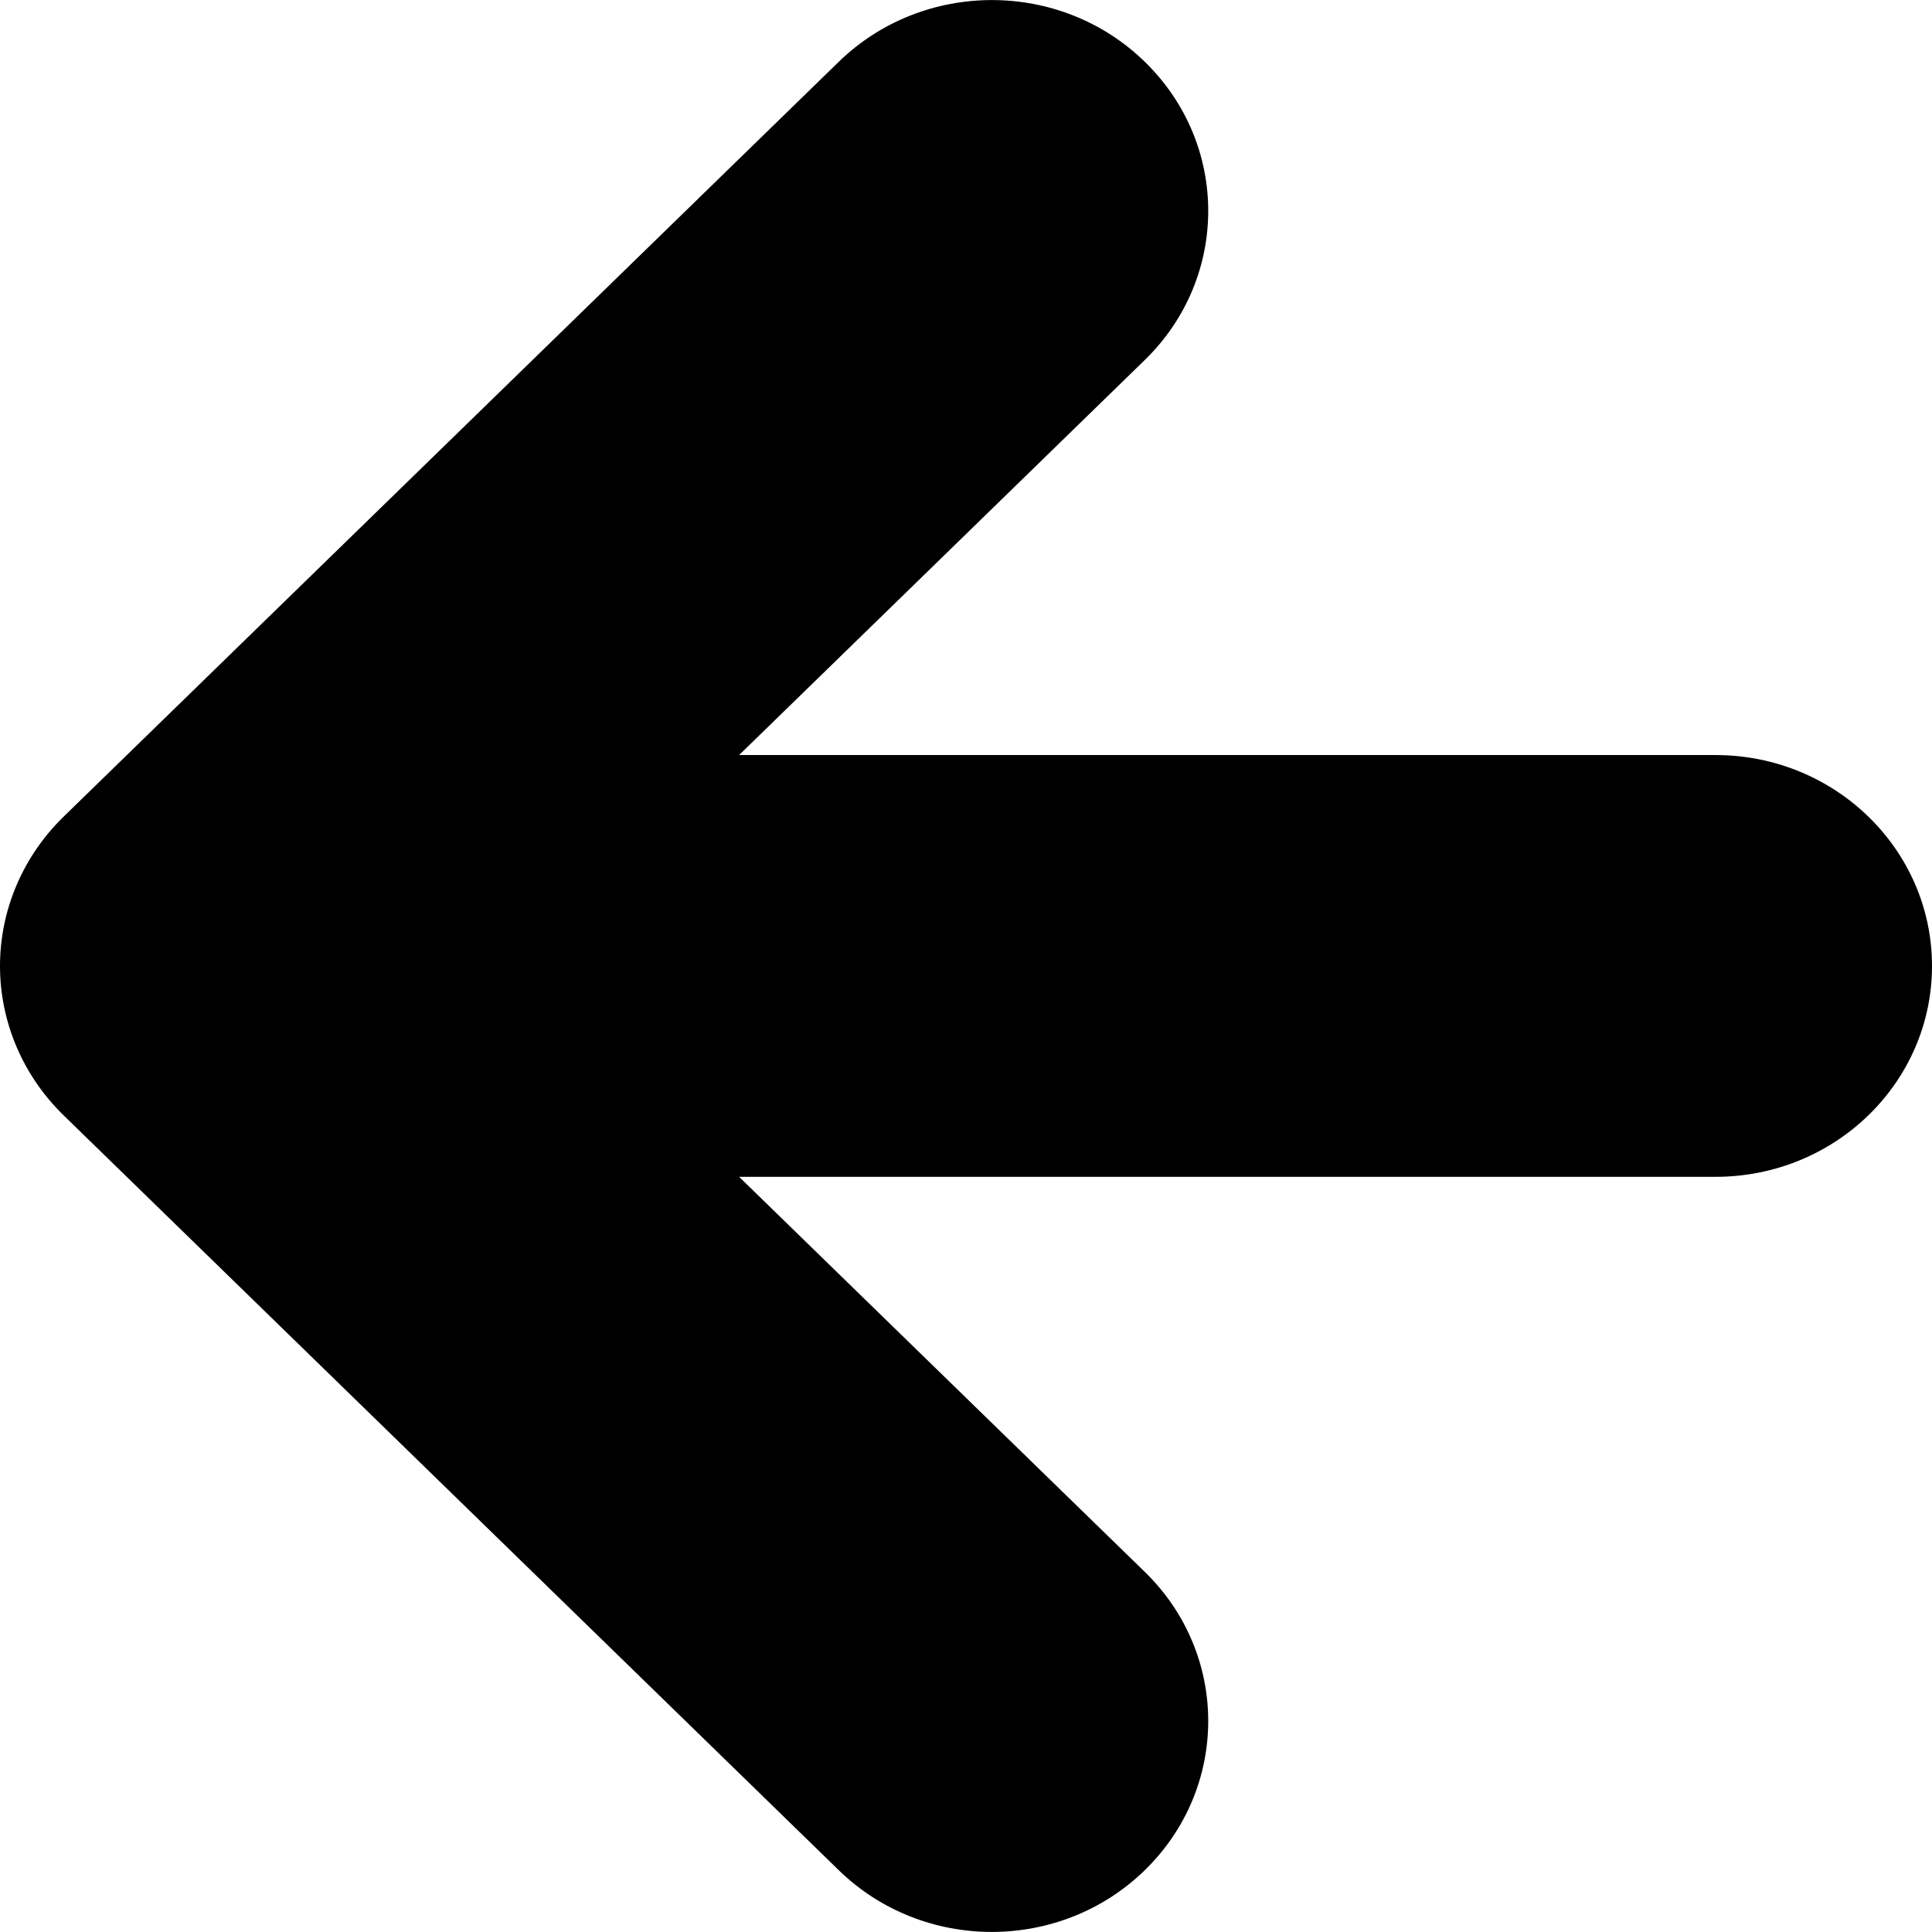
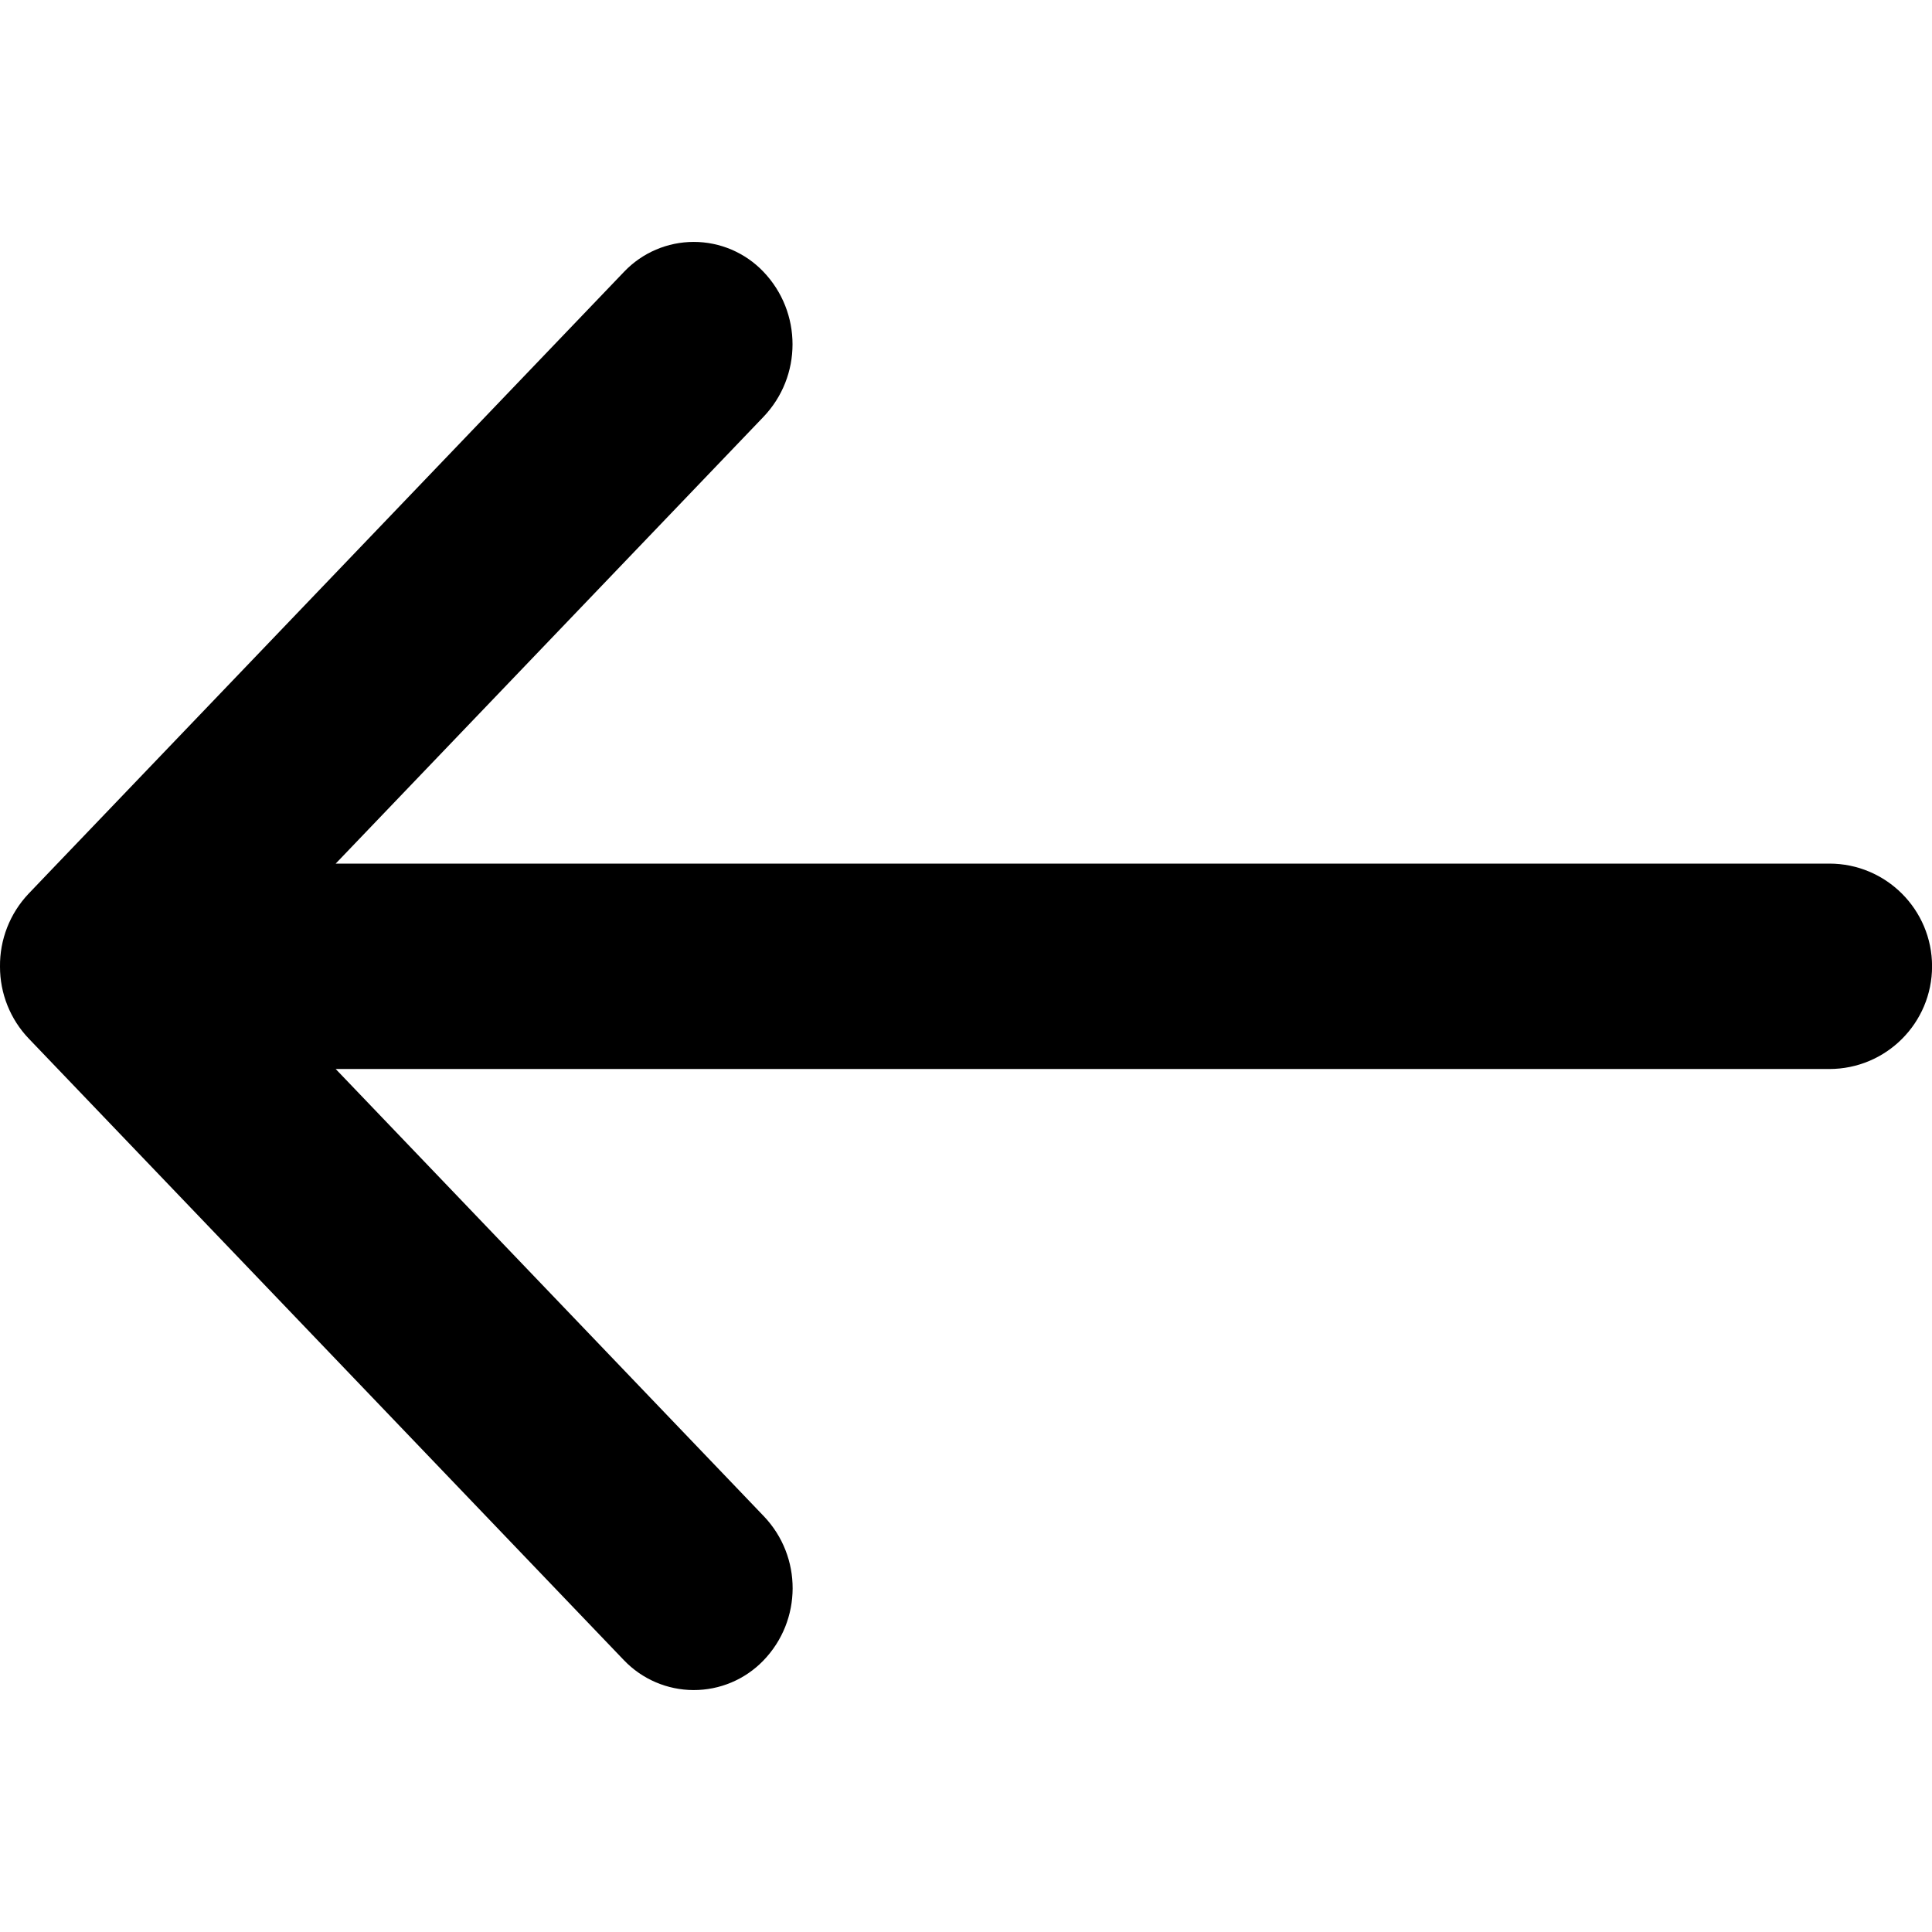
<svg xmlns="http://www.w3.org/2000/svg" id="icon-arrow-left" viewBox="0 0 16 16">
-   <path d="M.525 6.765L6.946.512c.701-.682 1.836-.682 2.535 0 .7.682.7 1.787 0 2.469l-3.36 3.272h8.086C15.198 6.253 16 7.036 16 8s-.802 1.746-1.793 1.746H6.121l3.36 3.272c.7.682.7 1.787 0 2.47-.7.682-1.835.682-2.535 0L.525 9.235C.189 8.907 0 8.463 0 8c0-.463.189-.907.525-1.235z" fill-rule="evenodd" />
+   <path d="M2.78 7.152h12.37a.85.85 0 1 1 0 1.701H2.78l3.545 3.703a.863.863 0 0 1-.004 1.197.801.801 0 0 1-1.154-.004L.239 8.602A.86.86 0 0 1 0 8.005a.864.864 0 0 1 .236-.603l.194-.203 4.74-4.95a.797.797 0 0 1 1.151 0 .87.87 0 0 1 0 1.205L2.78 7.152z" fill-rule="evenodd" />
</svg>
